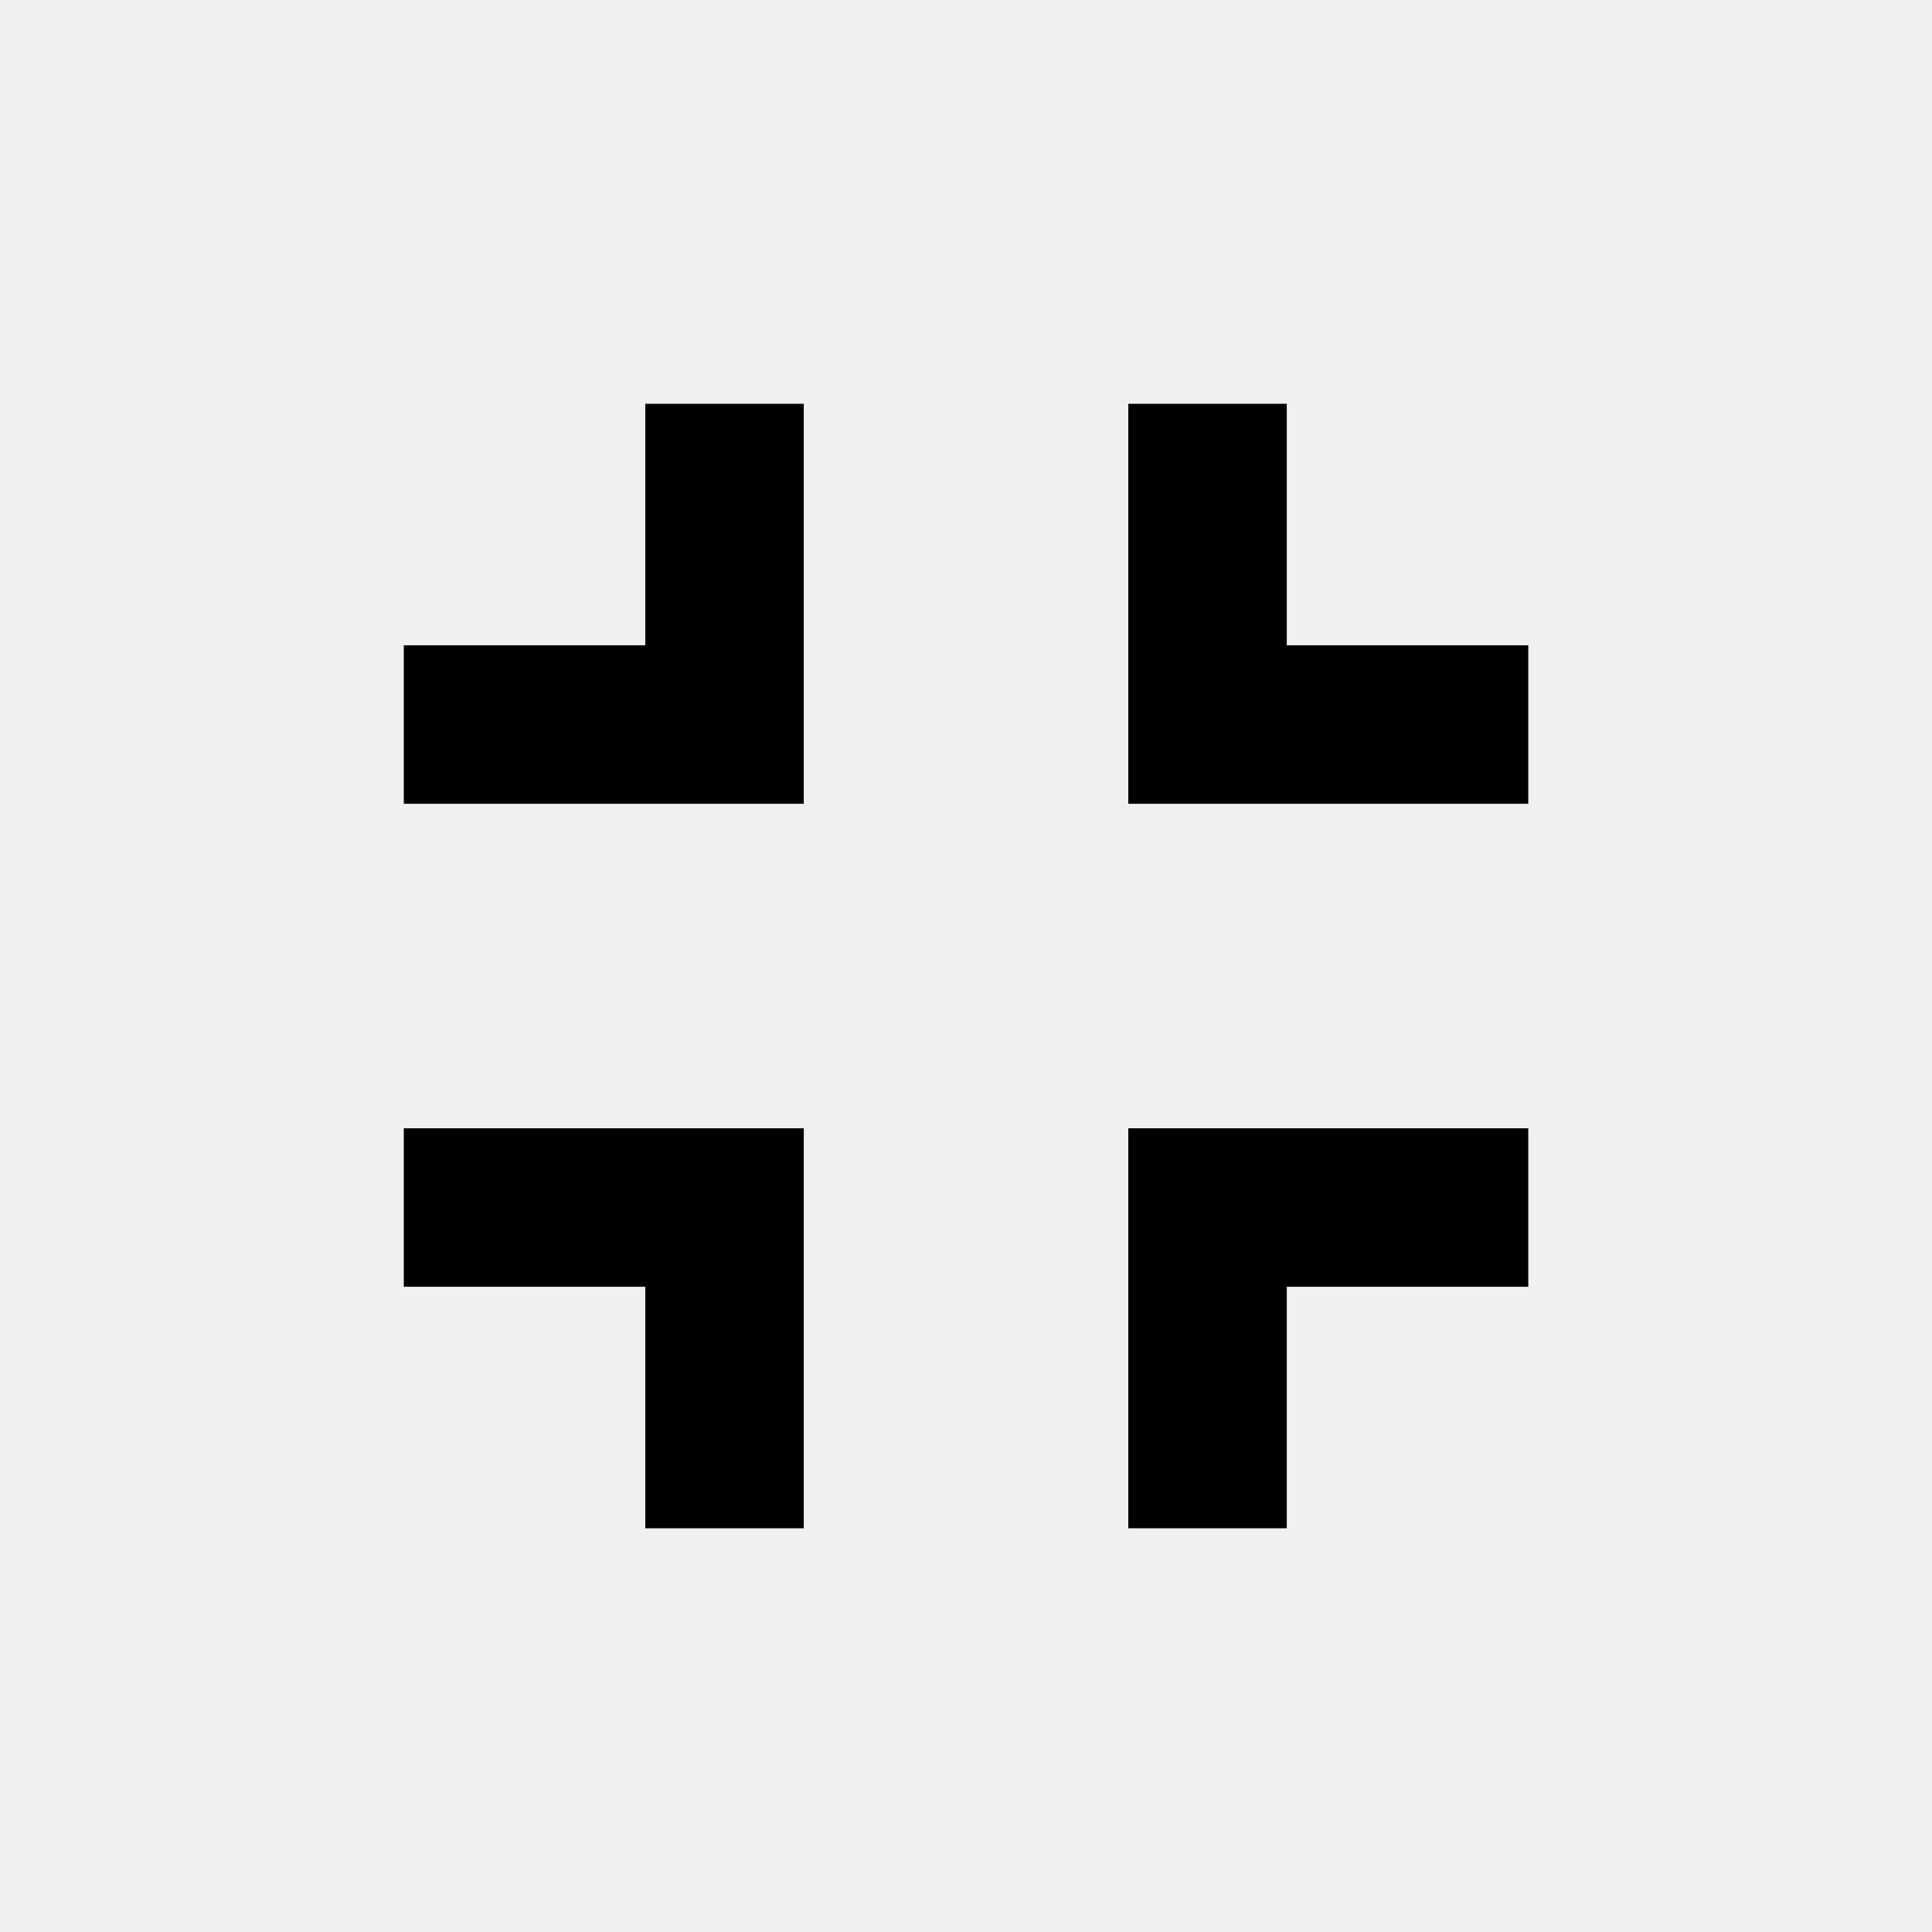
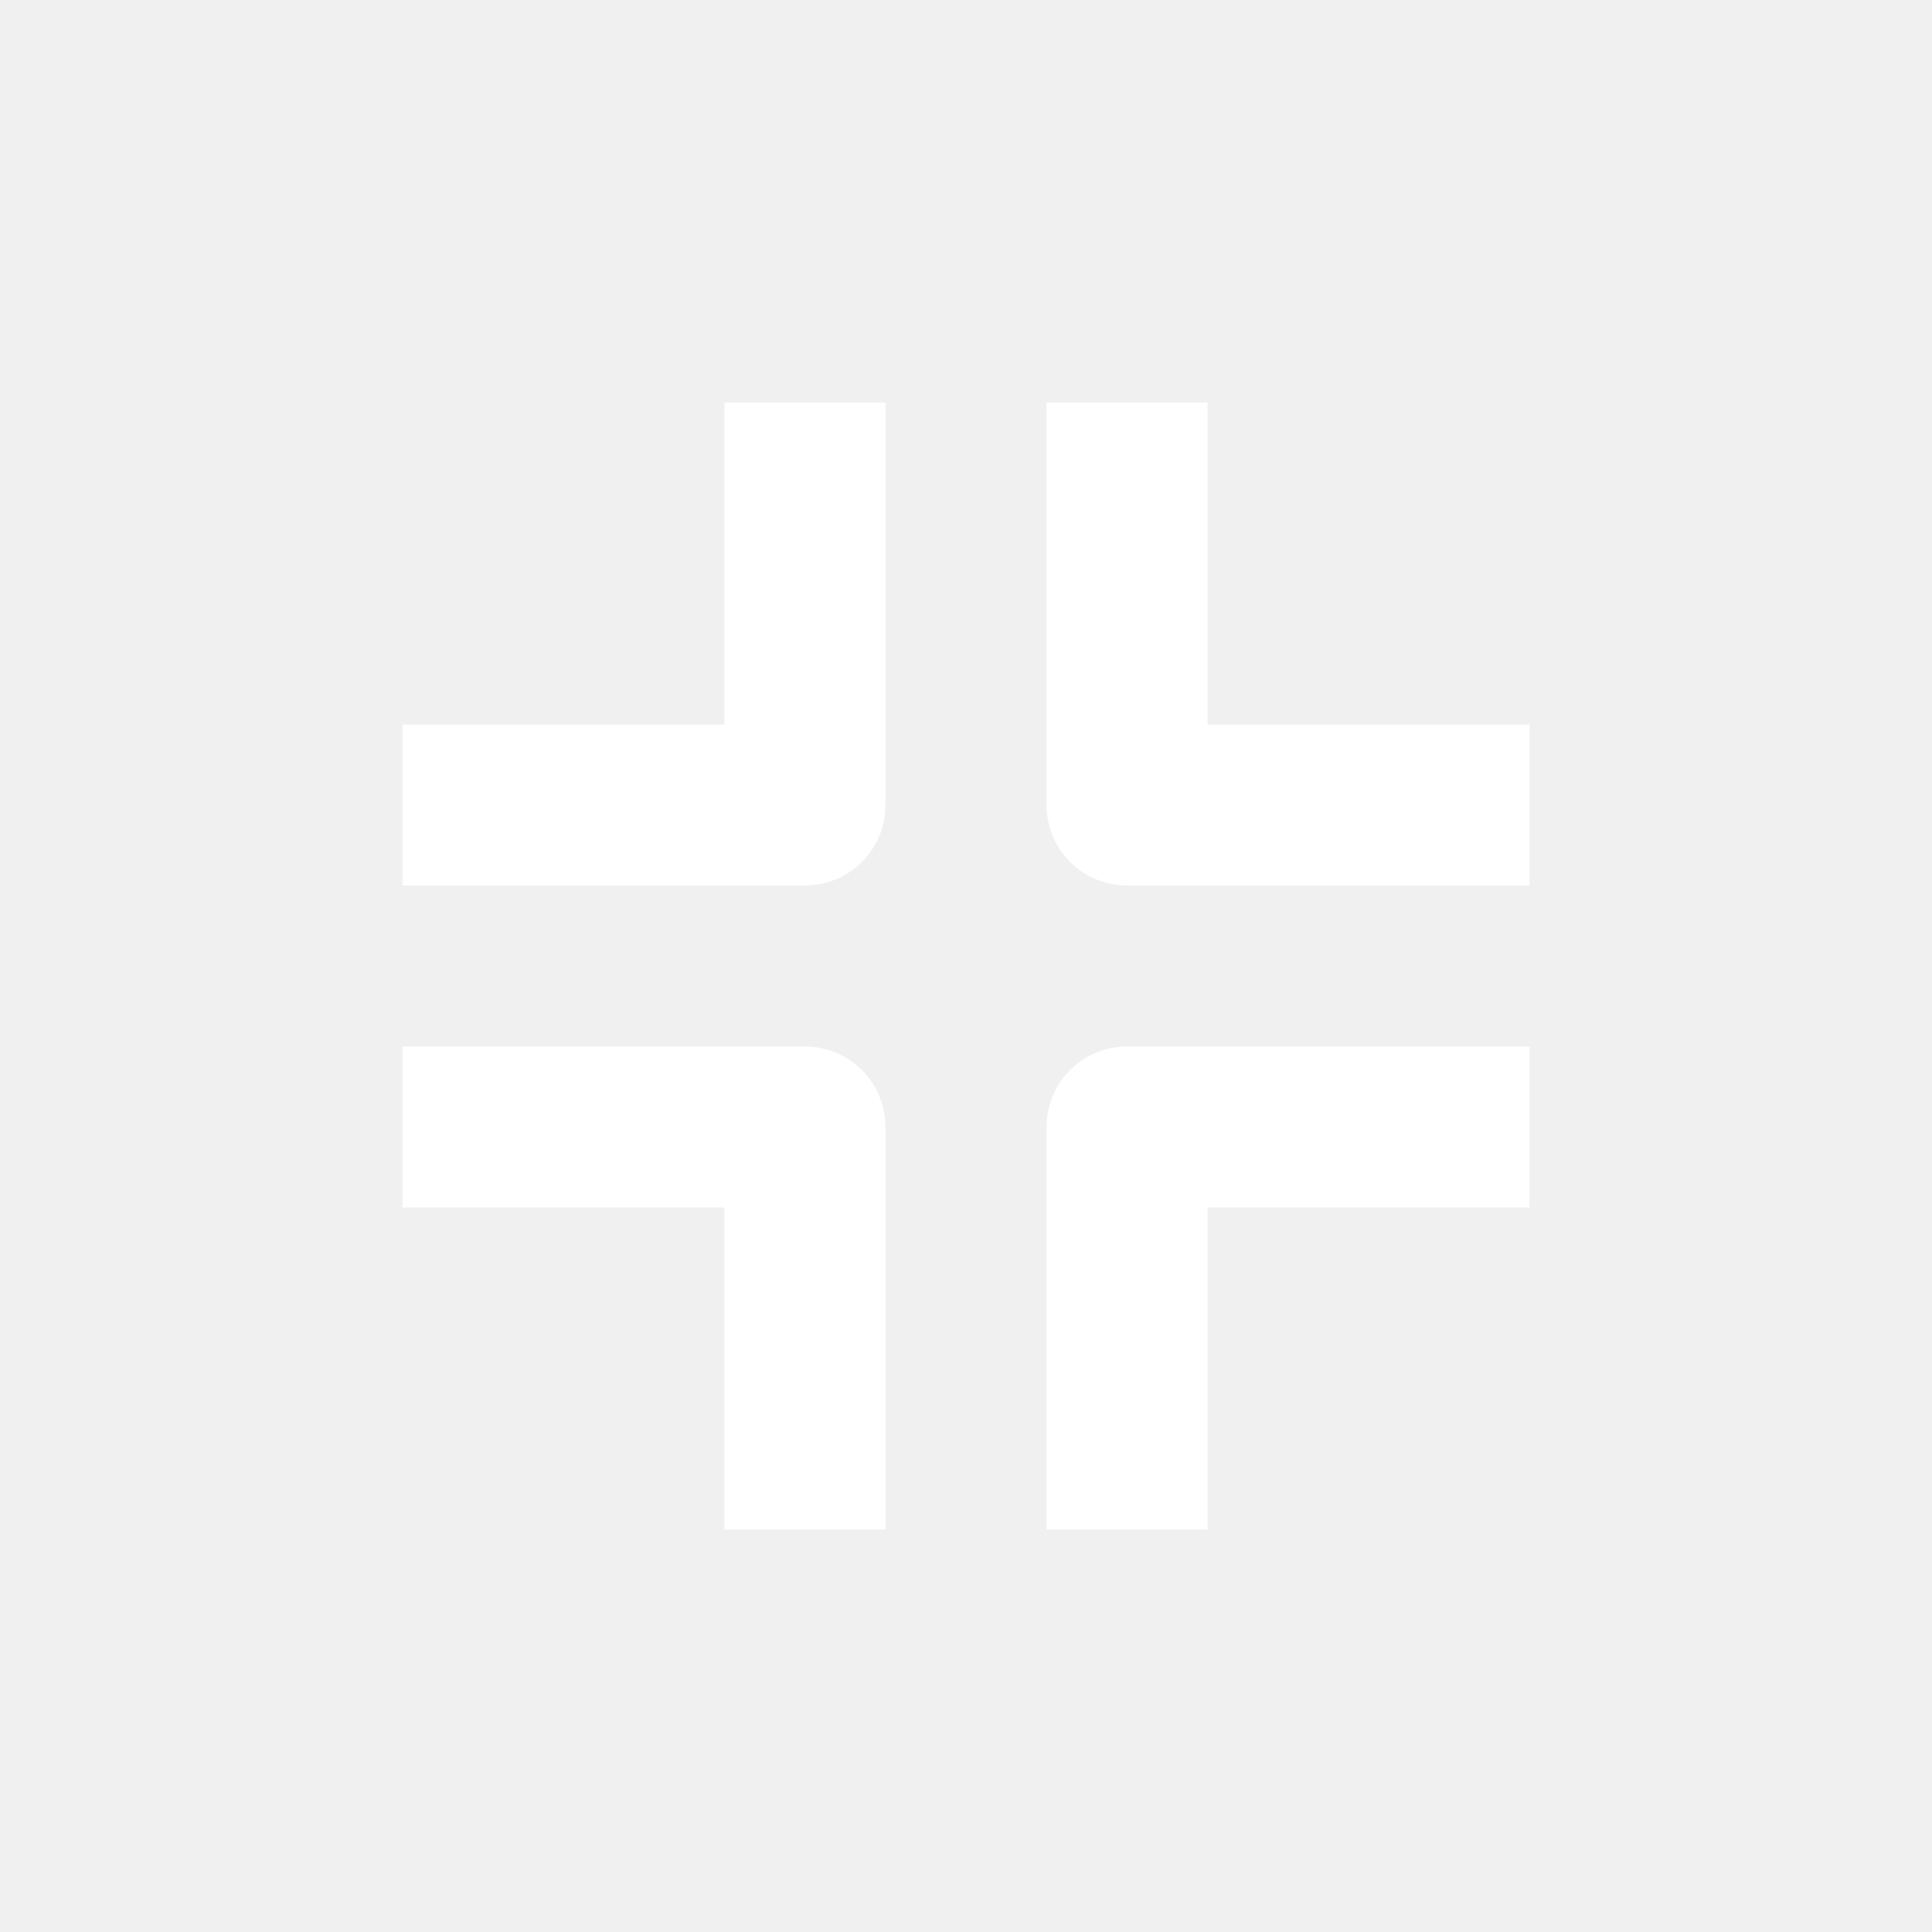
- <svg xmlns="http://www.w3.org/2000/svg" version="1.1" width="32" height="32" viewBox="0 0 32 32">
-   <path d="M21.313 10.688h4v2.625h-6.625v-6.625h2.625v4zM18.688 25.313v-6.625h6.625v2.625h-4v4h-2.625zM10.688 10.688v-4h2.625v6.625h-6.625v-2.625h4zM6.688 21.313v-2.625h6.625v6.625h-2.625v-4h-4z" />
+ <svg xmlns="http://www.w3.org/2000/svg" width="22" height="22" viewBox="0 0 22 22" fill="none">
+   <path fill-rule="evenodd" clip-rule="evenodd" d="M17.417 8.25L17.417 10.083L12.833 10.083C12.327 10.083 11.917 9.673 11.917 9.167L11.917 4.583L13.75 4.583L13.75 8.25L17.417 8.25Z" fill="white" />
+   <path fill-rule="evenodd" clip-rule="evenodd" d="M4.583 8.25L4.583 10.083L9.167 10.083C9.673 10.083 10.083 9.673 10.083 9.167L10.083 4.583L8.25 4.583L8.25 8.25L4.583 8.25Z" fill="white" />
+   <path fill-rule="evenodd" clip-rule="evenodd" d="M17.417 13.75L17.417 11.917L12.833 11.917C12.327 11.917 11.917 12.327 11.917 12.833L11.917 17.417L13.75 17.417L13.75 13.75L17.417 13.75Z" fill="white" />
+   <path fill-rule="evenodd" clip-rule="evenodd" d="M4.583 13.75L4.583 11.917L9.167 11.917C9.673 11.917 10.083 12.327 10.083 12.833L10.083 17.417L8.25 17.417L8.25 13.75L4.583 13.75Z" fill="white" />
</svg>
